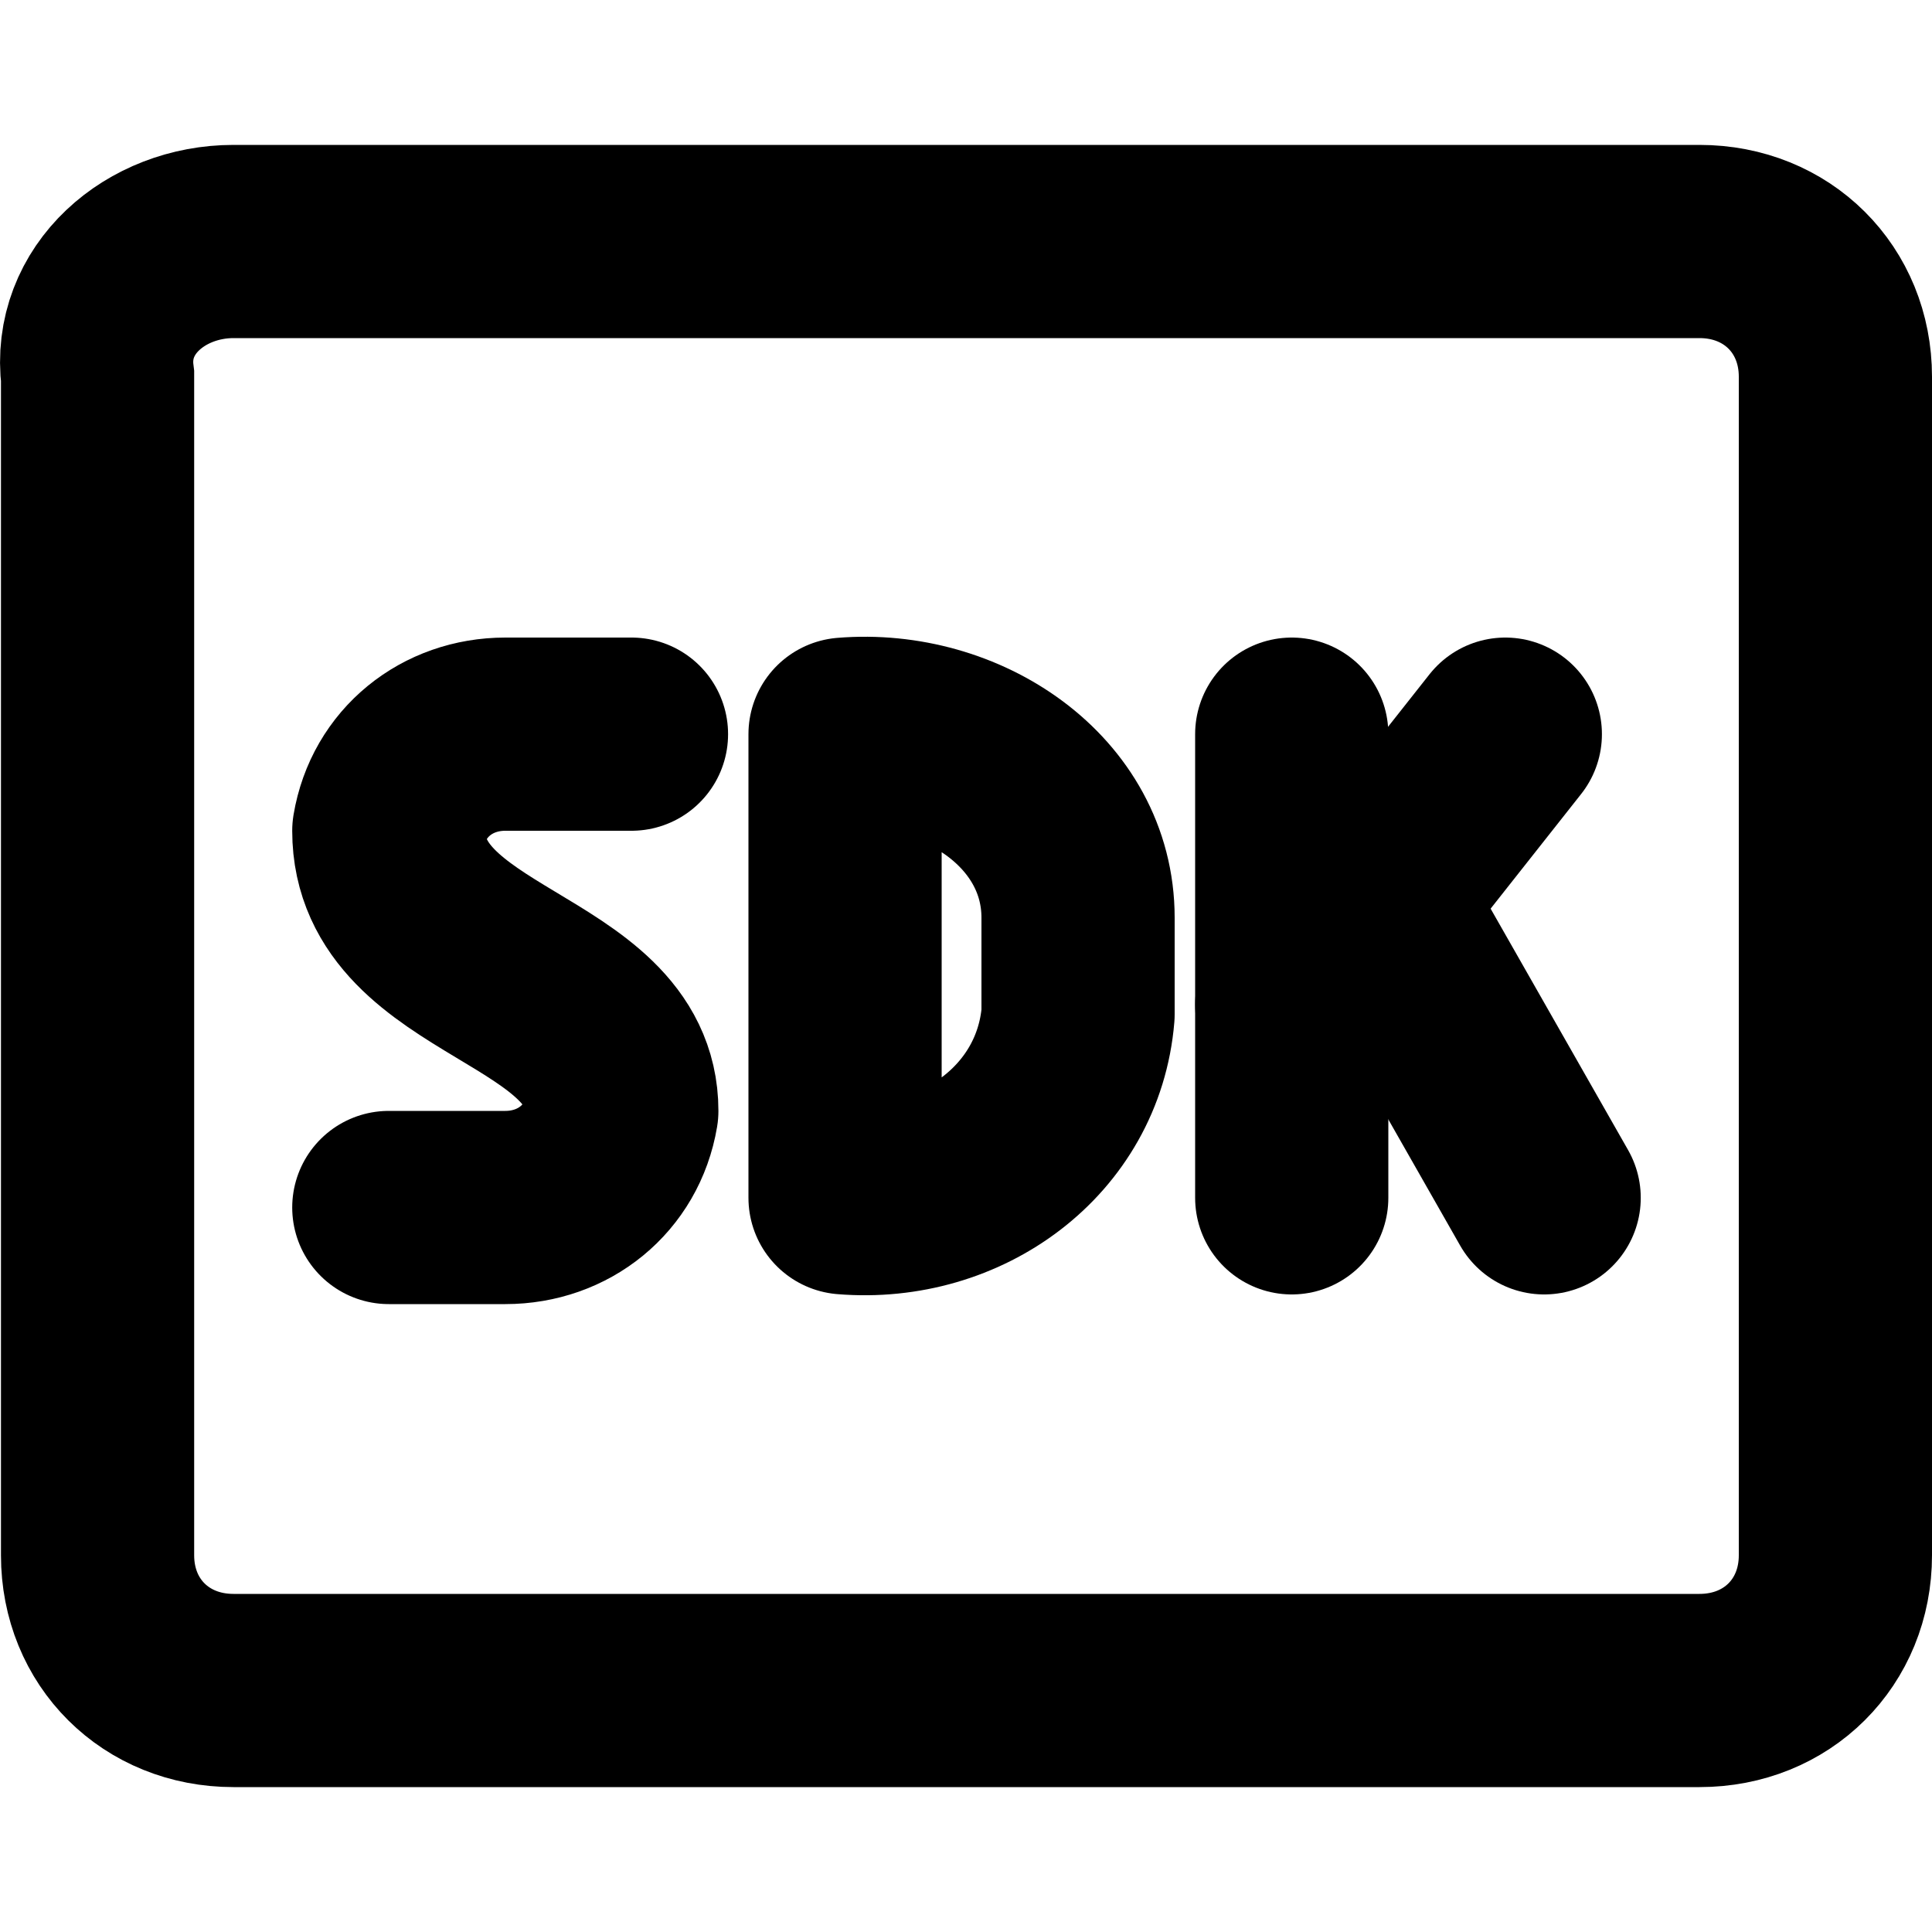
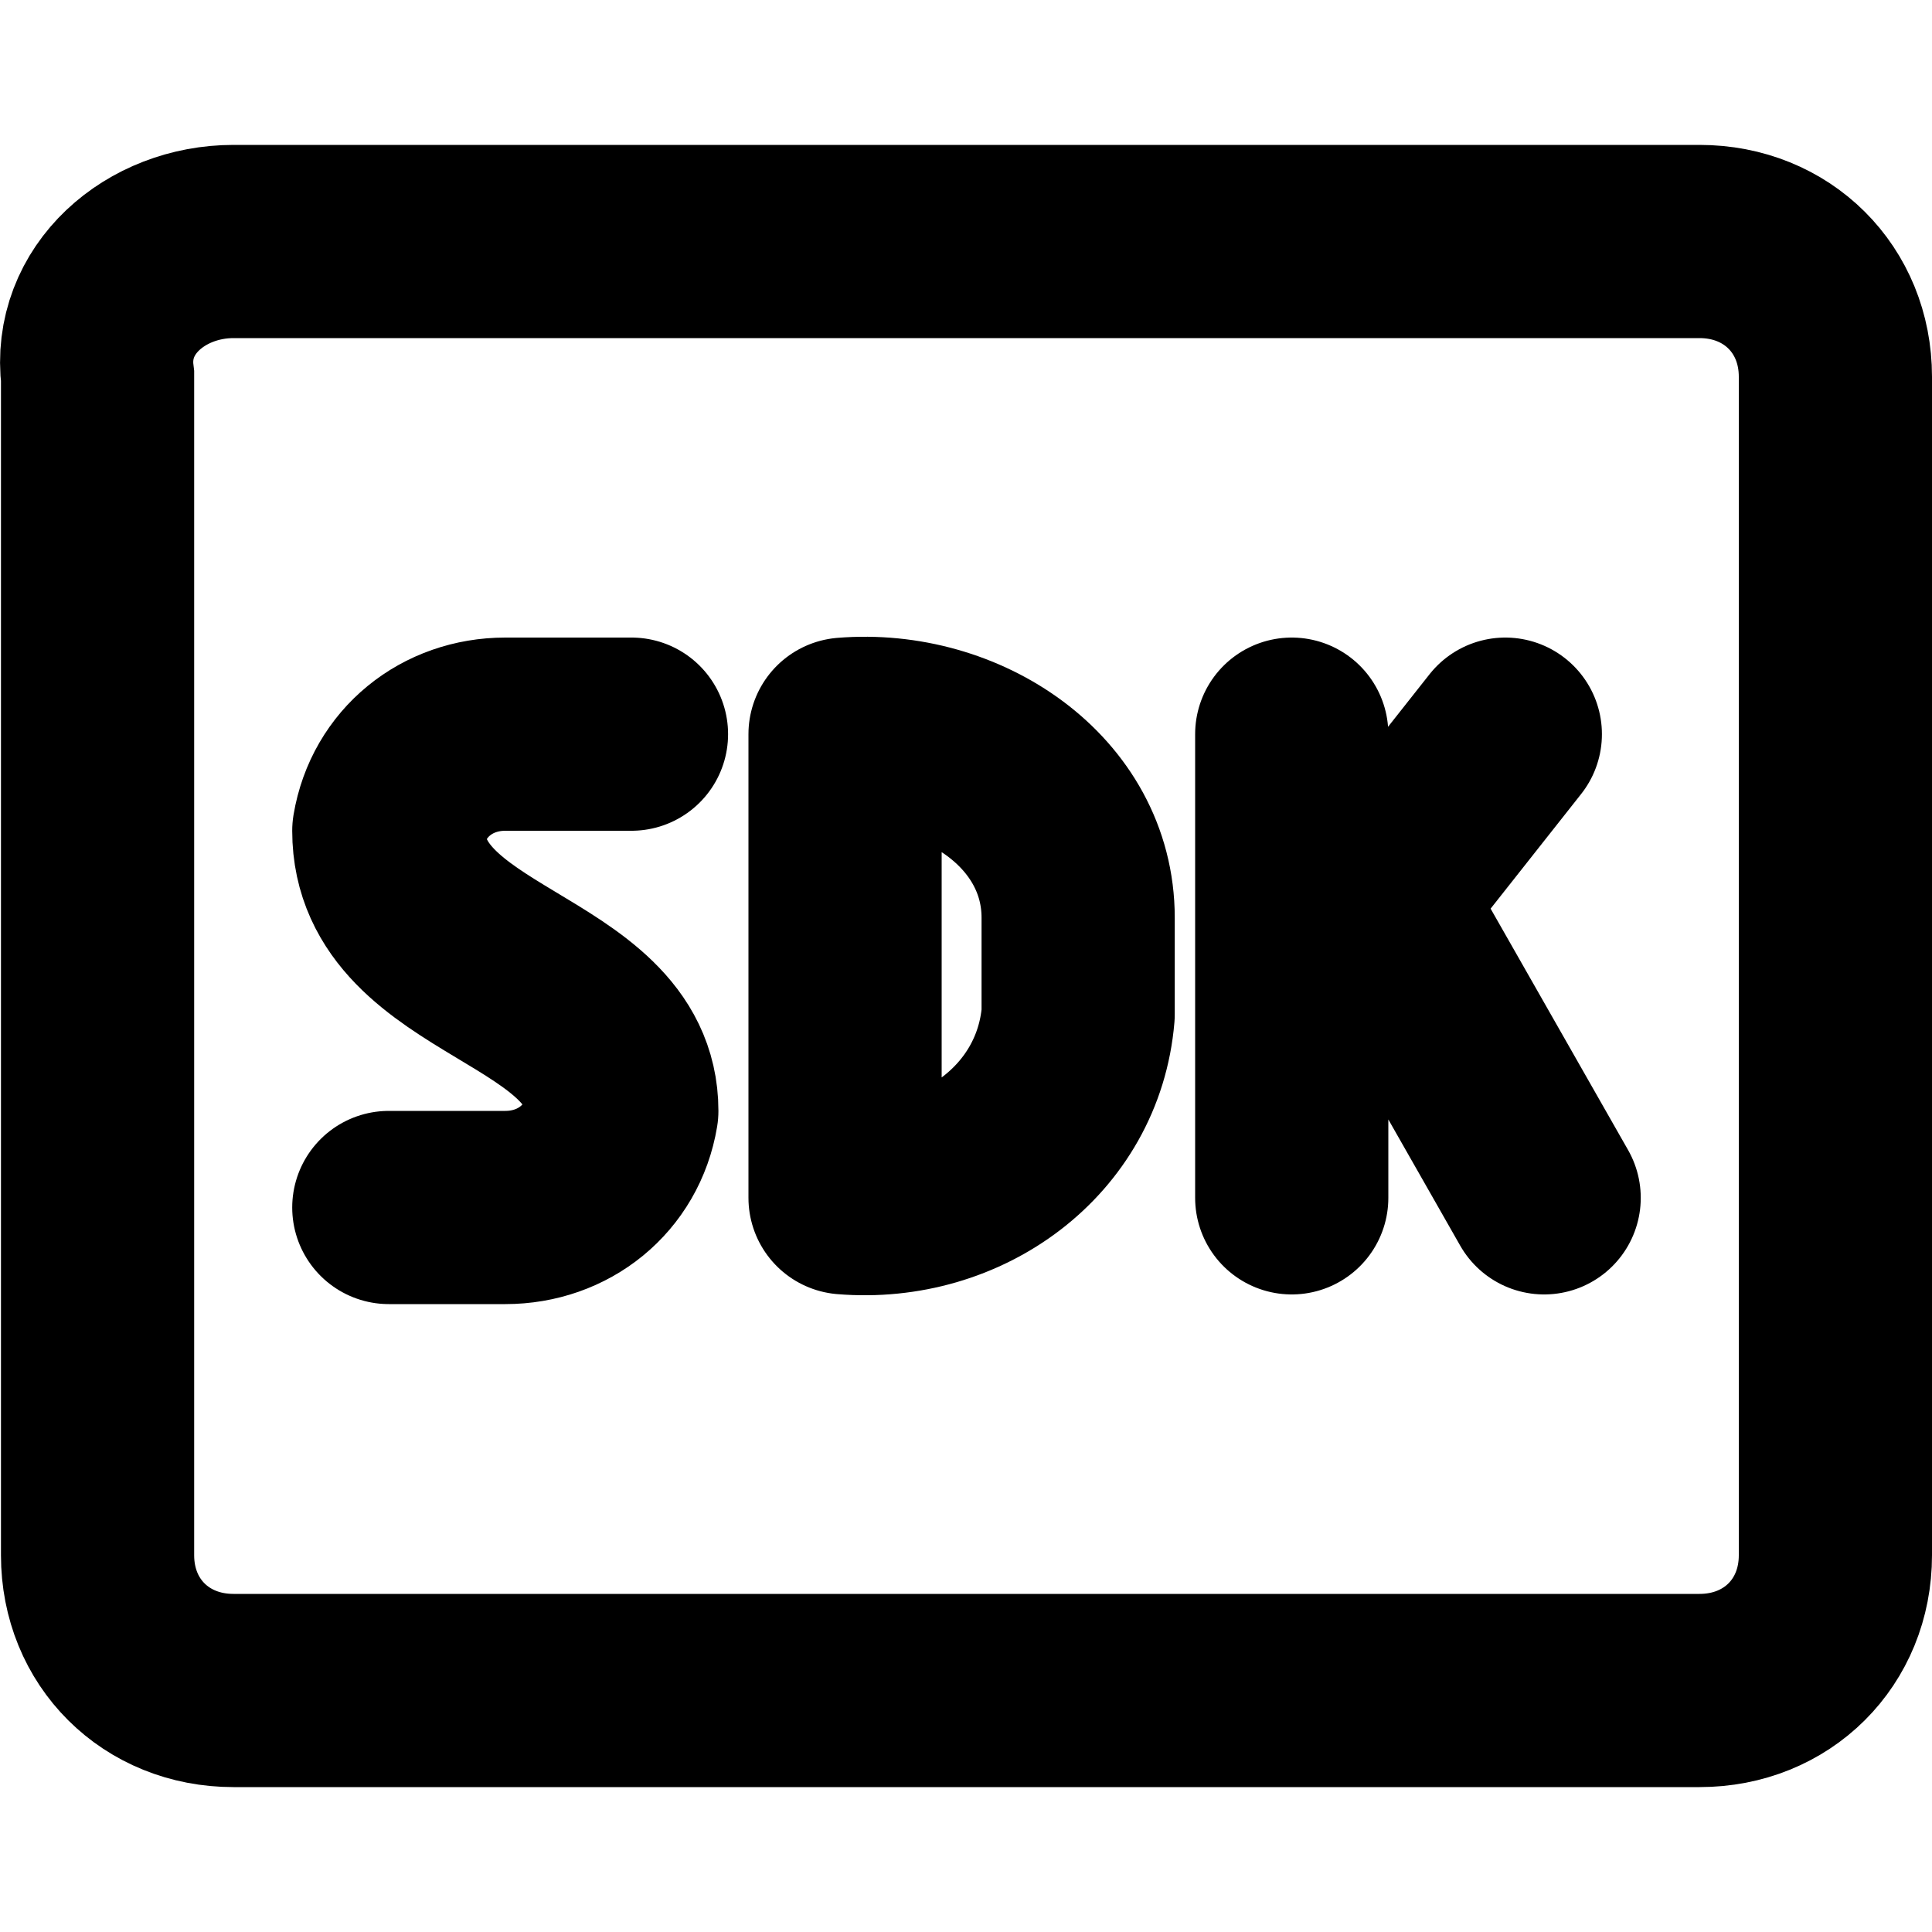
- <svg xmlns="http://www.w3.org/2000/svg" version="1.1" id="sdk" x="0px" y="0px" viewBox="0 0 20 20" enable-background="new 0 0 20 20" xml:space="preserve">
-   <g>
-     <path fill="none" stroke="currentColor" stroke-width="2" d="M2.417,2.5h15.176C18.397,2.5,19,3.1,19,3.9v12.2   c0,0.8-0.603,1.4-1.407,1.4H2.417c-0.804,0-1.407-0.6-1.407-1.4c0,0,0-10.8,0-12.2C0.909,3.1,1.613,2.5,2.417,2.5   z" />
-     <g>
-       <path fill="none" stroke="currentColor" stroke-width="2" stroke-linecap="round" stroke-linejoin="round" d="M6.537,7.6H5.231    c-0.603,0-1.106,0.4-1.206,1c0,1.5,2.412,1.5,2.412,2.9c-0.101,0.6-0.603,1-1.206,1H4.025" />
-       <path fill="none" stroke="currentColor" stroke-width="2" stroke-linecap="round" stroke-linejoin="round" d="M8.748,12.4    c1.206,0.1,2.312-0.7,2.412-1.9c0-0.2,0-0.7,0-1c0-1.2-1.206-2-2.412-1.9C8.748,7.6,8.748,12.4,8.748,12.4z" />
-       <g>
-         <line fill="none" stroke="currentColor" stroke-width="2" stroke-linecap="round" stroke-linejoin="round" x1="13.372" y1="12.4" x2="13.372" y2="7.6" />
-         <line fill="none" stroke="currentColor" stroke-width="2" stroke-linecap="round" stroke-linejoin="round" x1="15.985" y1="12.4" x2="14.228" y2="9.315" />
-         <line fill="none" stroke="currentColor" stroke-width="2" stroke-linecap="round" stroke-linejoin="round" x1="15.583" y1="7.6" x2="13.372" y2="10.4" />
-       </g>
+ <svg xmlns="http://www.w3.org/2000/svg" viewBox="0 0 20 20">
+   <g fill="none" stroke="currentColor" stroke-width="2">
+     <path d="M2.417 2.5h15.176c.804 0 1.407.6 1.407 1.4v12.2c0 .8-.603 1.4-1.407 1.4H2.417c-.804 0-1.407-.6-1.407-1.4V3.9c-.1-.8.603-1.4 1.407-1.4z" />
+     <g stroke-linecap="round" stroke-linejoin="round">
+       <path d="M6.537 7.6H5.231c-.603 0-1.106.4-1.206 1 0 1.5 2.412 1.5 2.412 2.9-.1.6-.603 1-1.206 1H4.025M8.748 12.4c1.207.1 2.312-.7 2.413-1.9v-1c0-1.2-1.206-2-2.413-1.9v4.8zM13.372 12.4V7.6M15.985 12.4l-1.757-3.085M15.583 7.6l-2.211 2.8" />
    </g>
  </g>
</svg>
